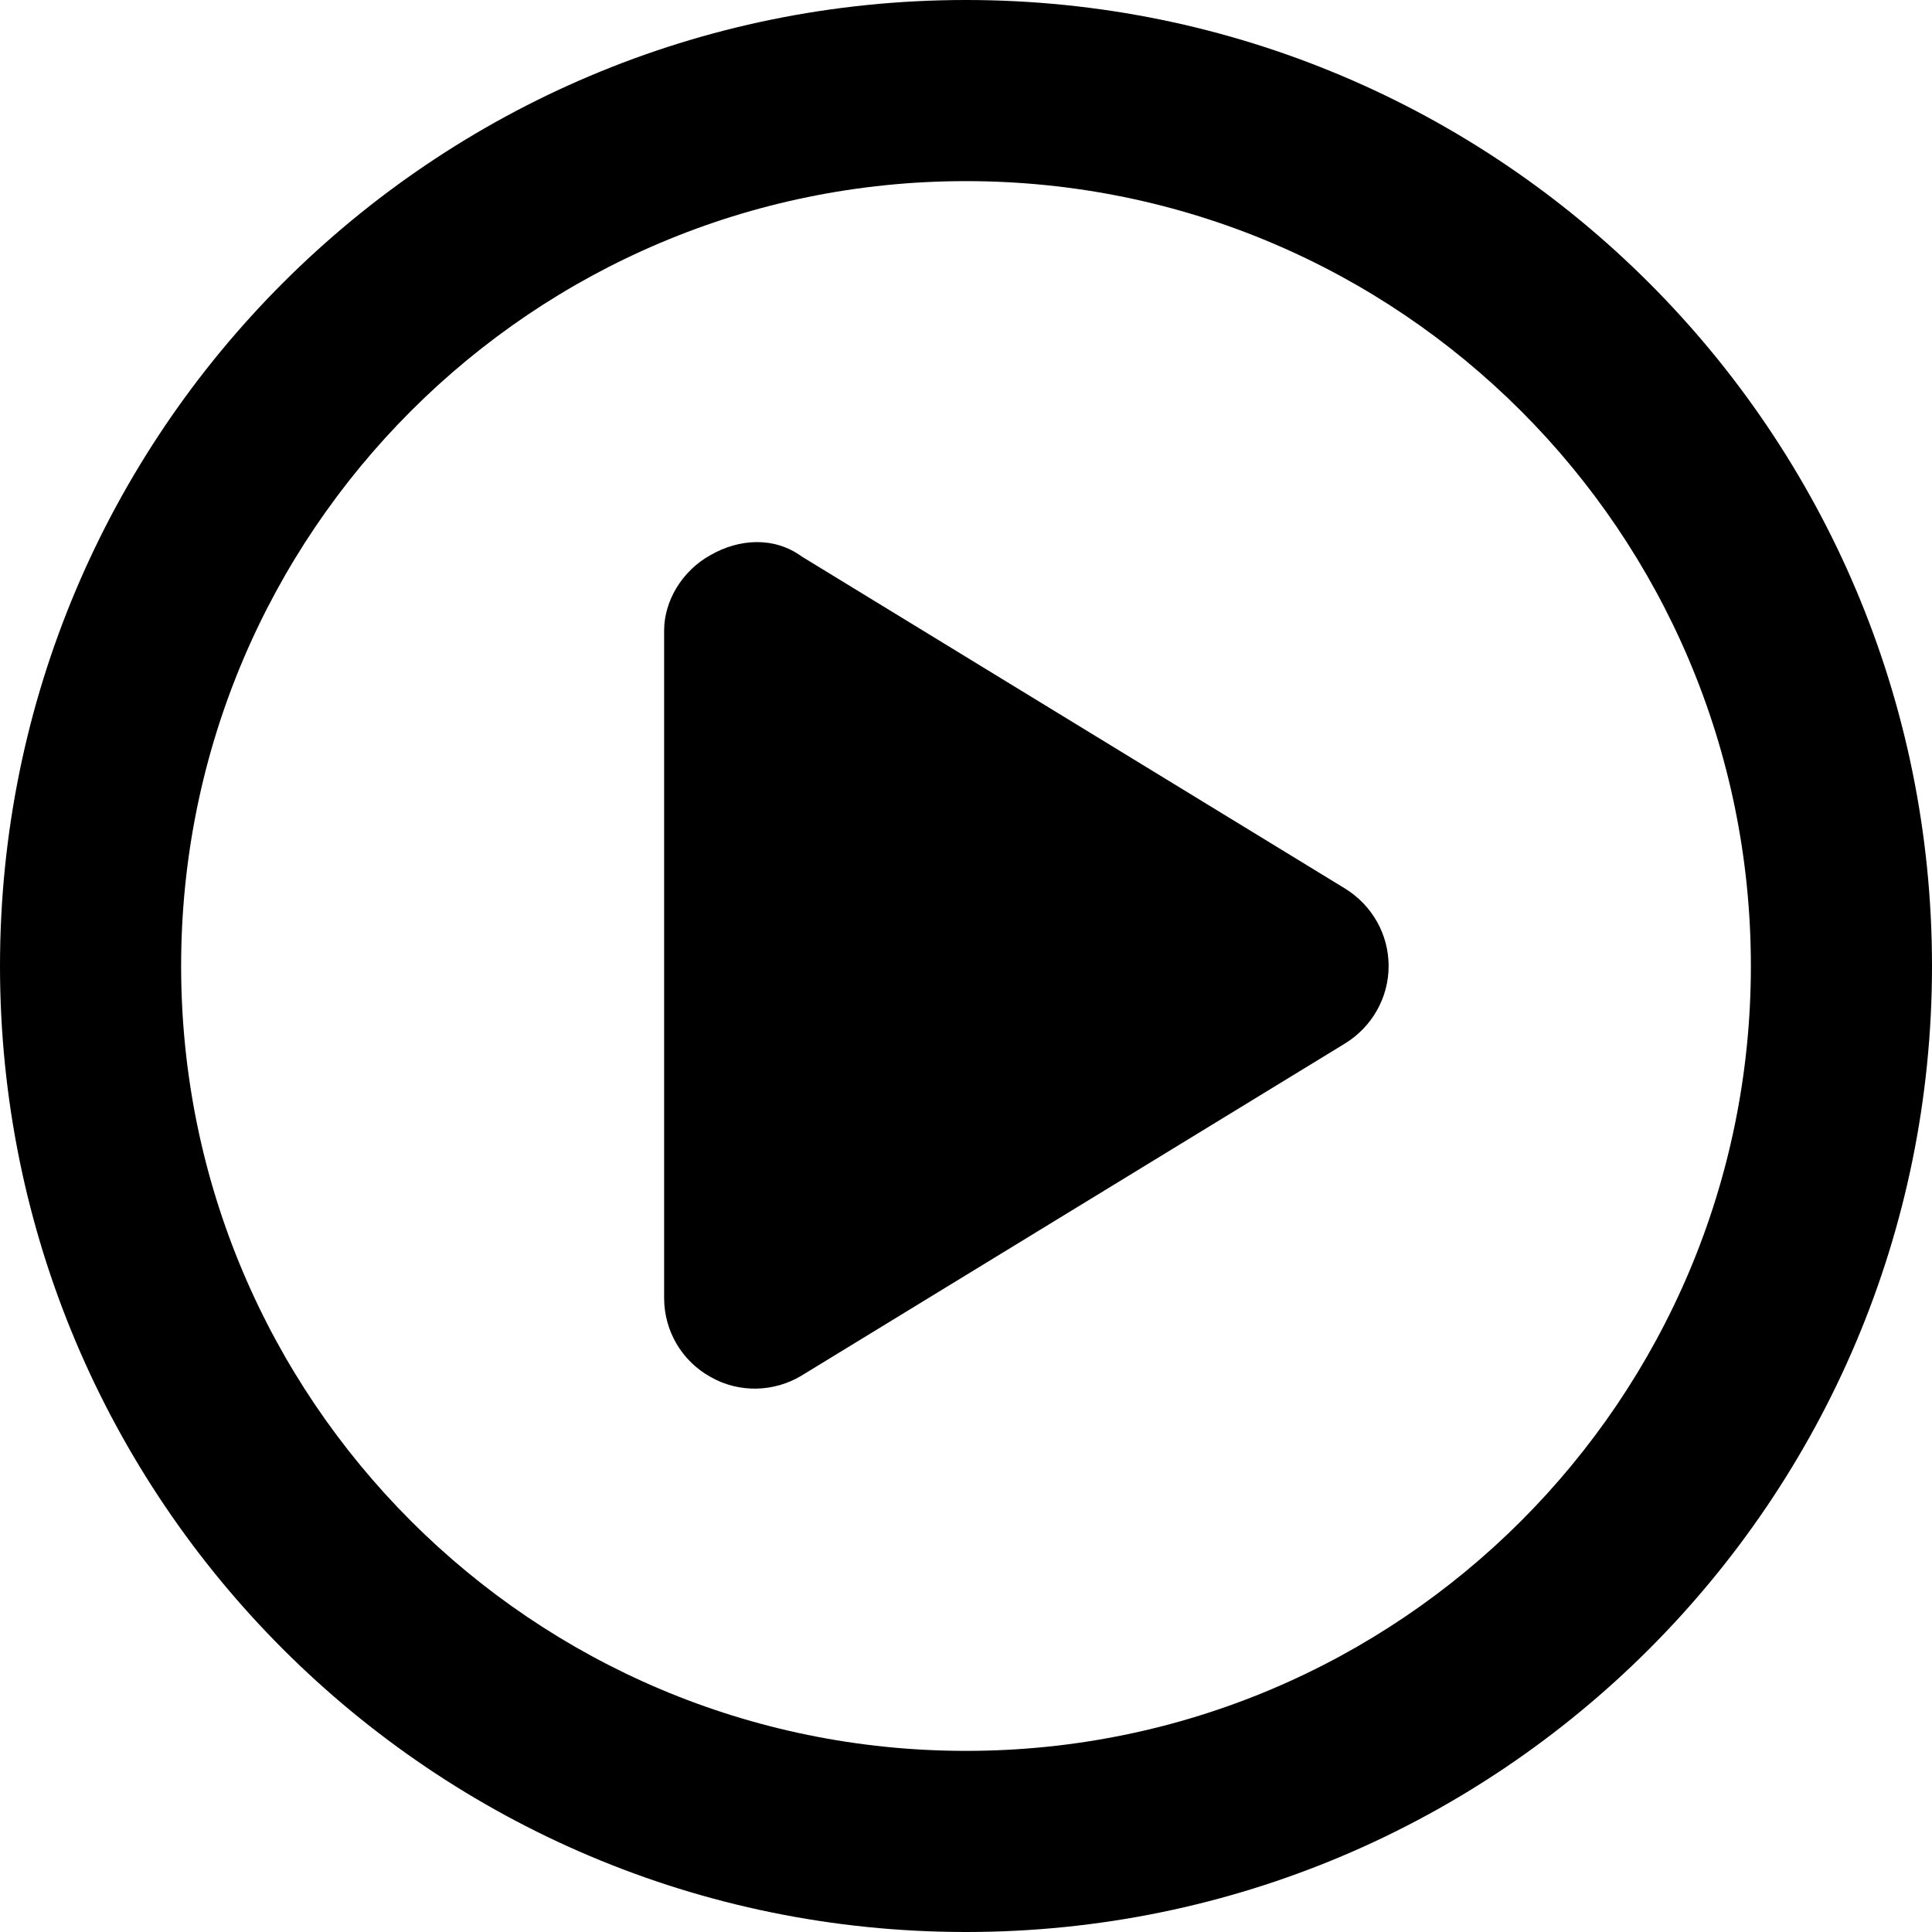
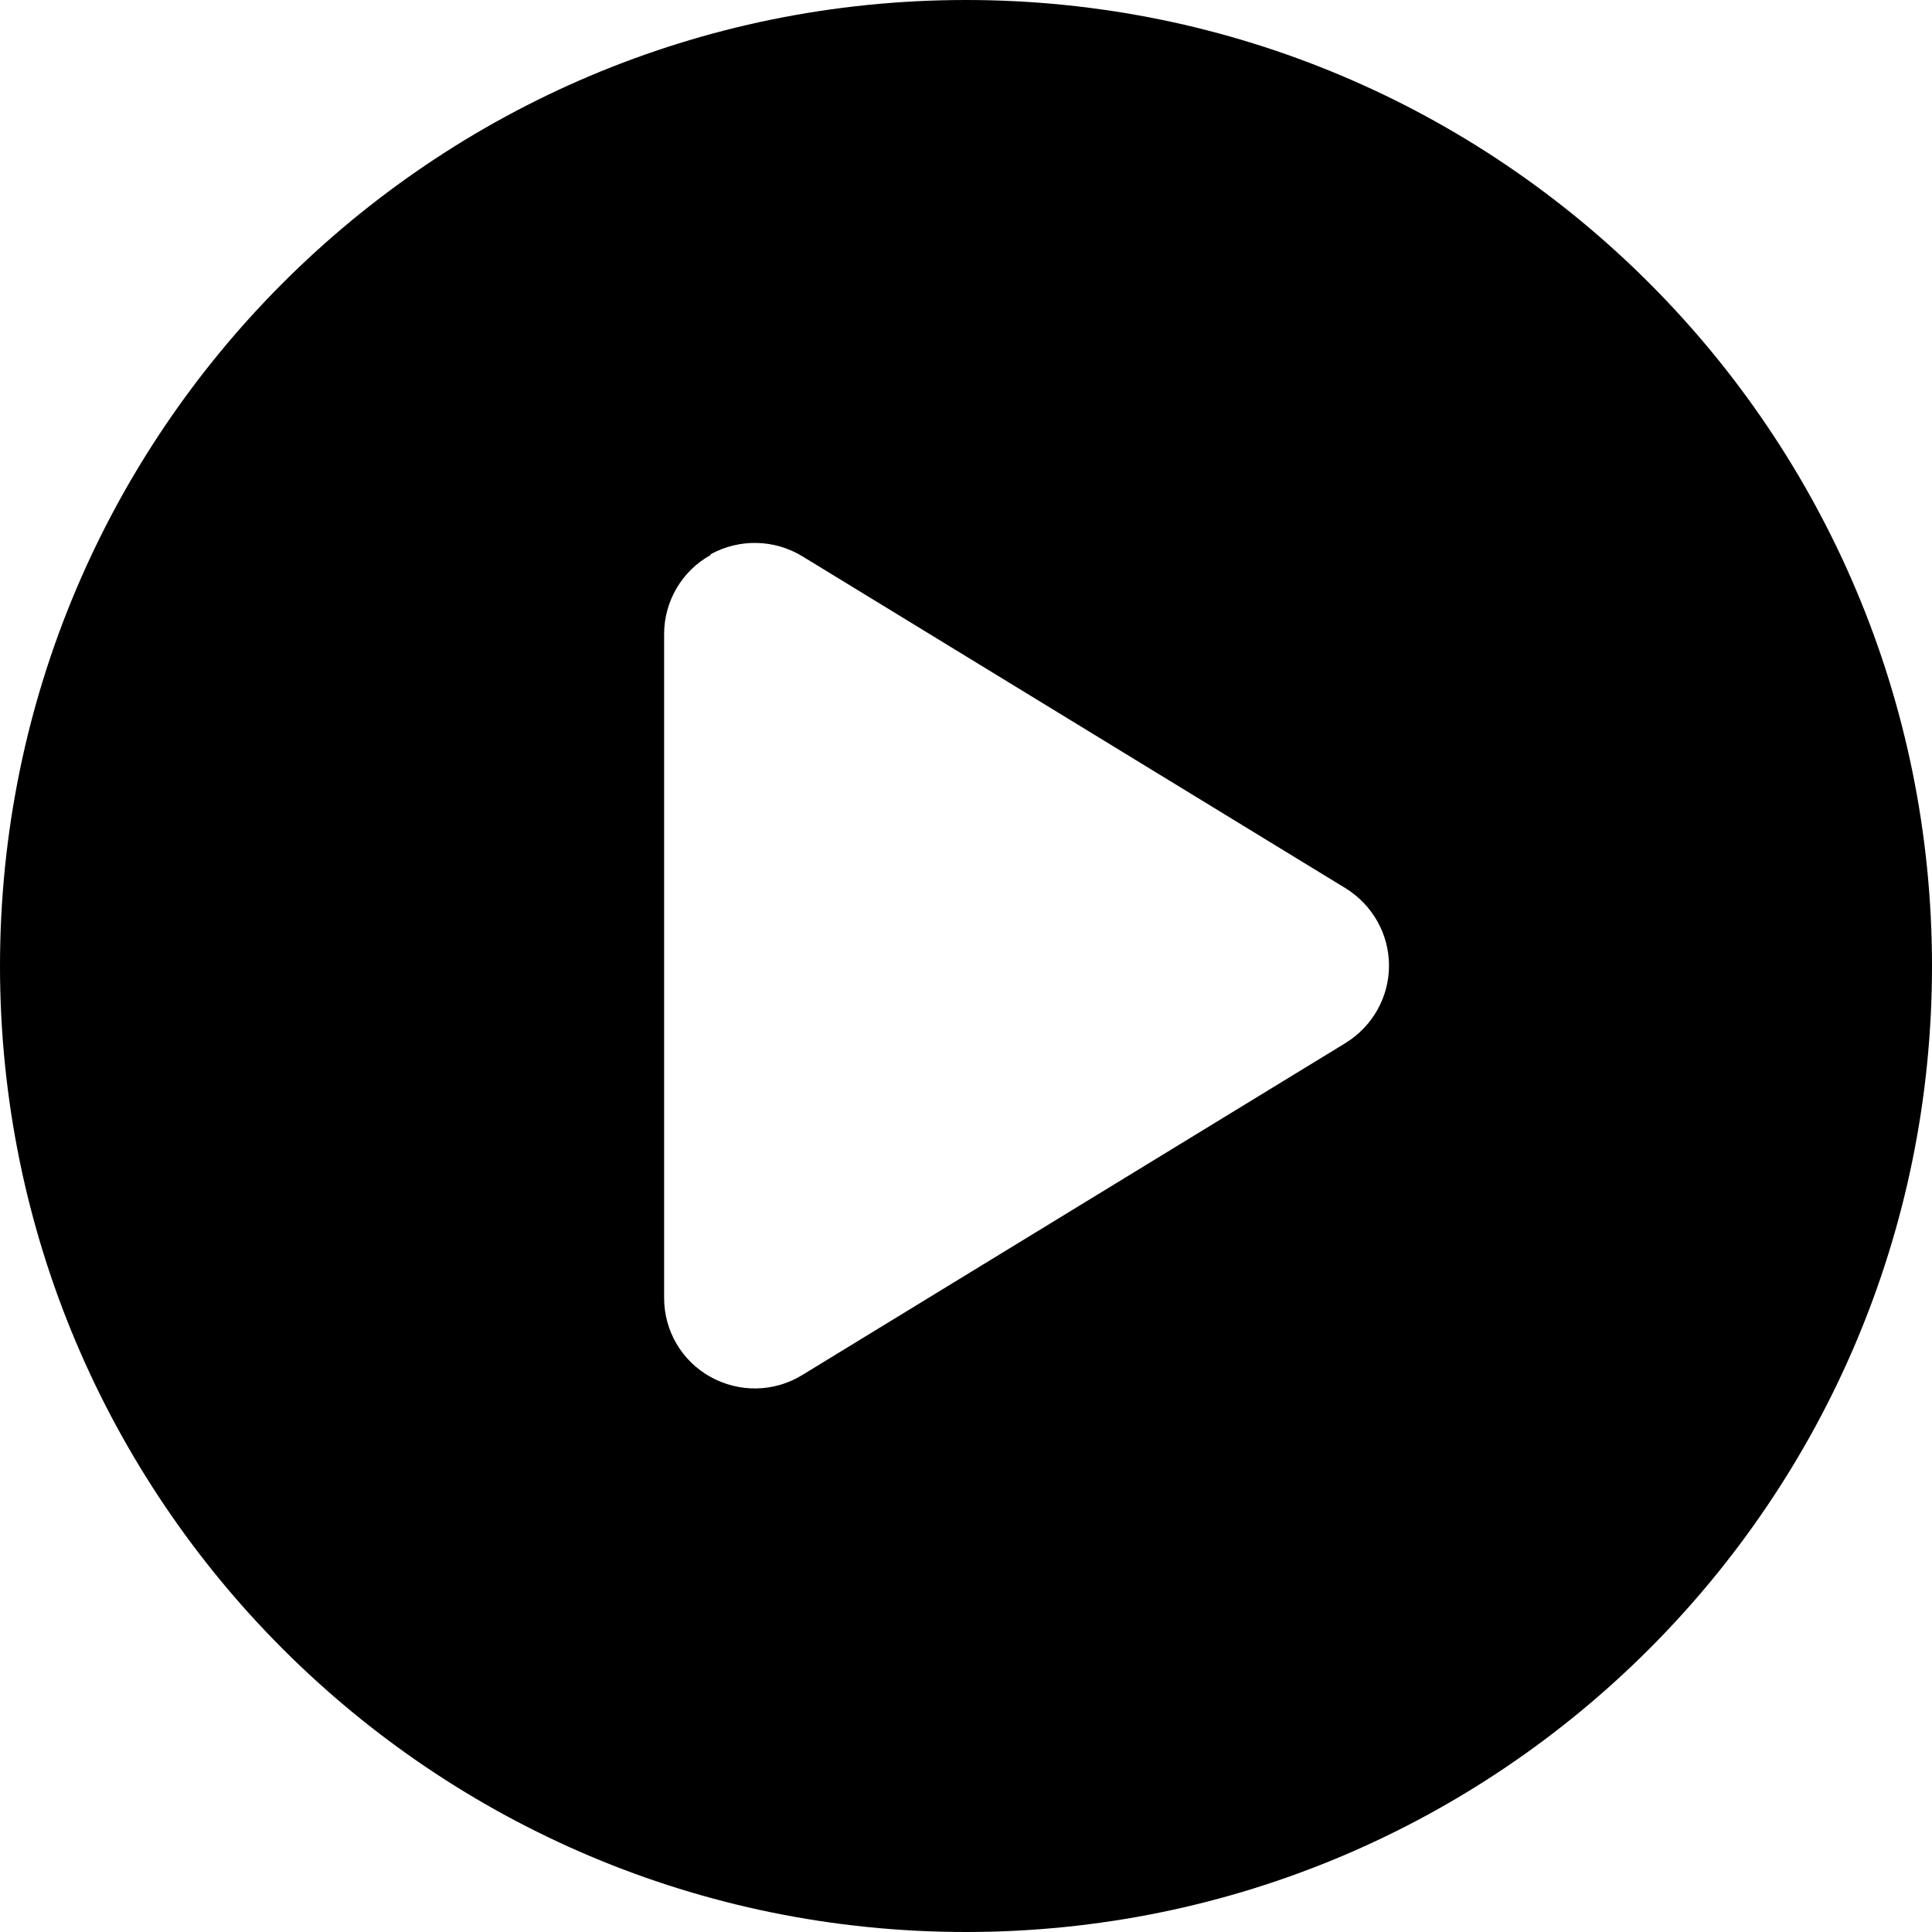
<svg xmlns="http://www.w3.org/2000/svg" viewBox="0 0 512 512">
-   <path d="M188.3 147.1C195.8 142.8 205.1 142.1 212.5 147.5L356.5 235.5C363.6 239.9 368 247.6 368 256C368 264.4 363.6 272.1 356.5 276.5L212.5 364.5C205.1 369 195.8 369.2 188.3 364.9C180.7 360.7 176 352.7 176 344V167.1C176 159.3 180.7 151.3 188.3 147.1V147.1zM512 256C512 397.4 397.4 512 256 512C114.6 512 0 397.4 0 256C0 114.6 114.6 0 256 0C397.4 0 512 114.6 512 256zM256 48C141.1 48 48 141.1 48 256C48 370.9 141.1 464 256 464C370.9 464 464 370.9 464 256C464 141.1 370.9 48 256 48z" />
+   <path d="M512 256c0 141.4-114.6 256-256 256S0 397.4 0 256S114.6 0 256 0S512 114.6 512 256zM188.3 147.1c-7.6 4.2-12.3 12.3-12.3 20.9V344c0 8.7 4.7 16.7 12.3 20.9s16.8 4.1 24.3-.5l144-88c7.1-4.4 11.5-12.1 11.5-20.5s-4.4-16.1-11.5-20.5l-144-88c-7.4-4.5-16.7-4.7-24.3-.5z" />
</svg>
